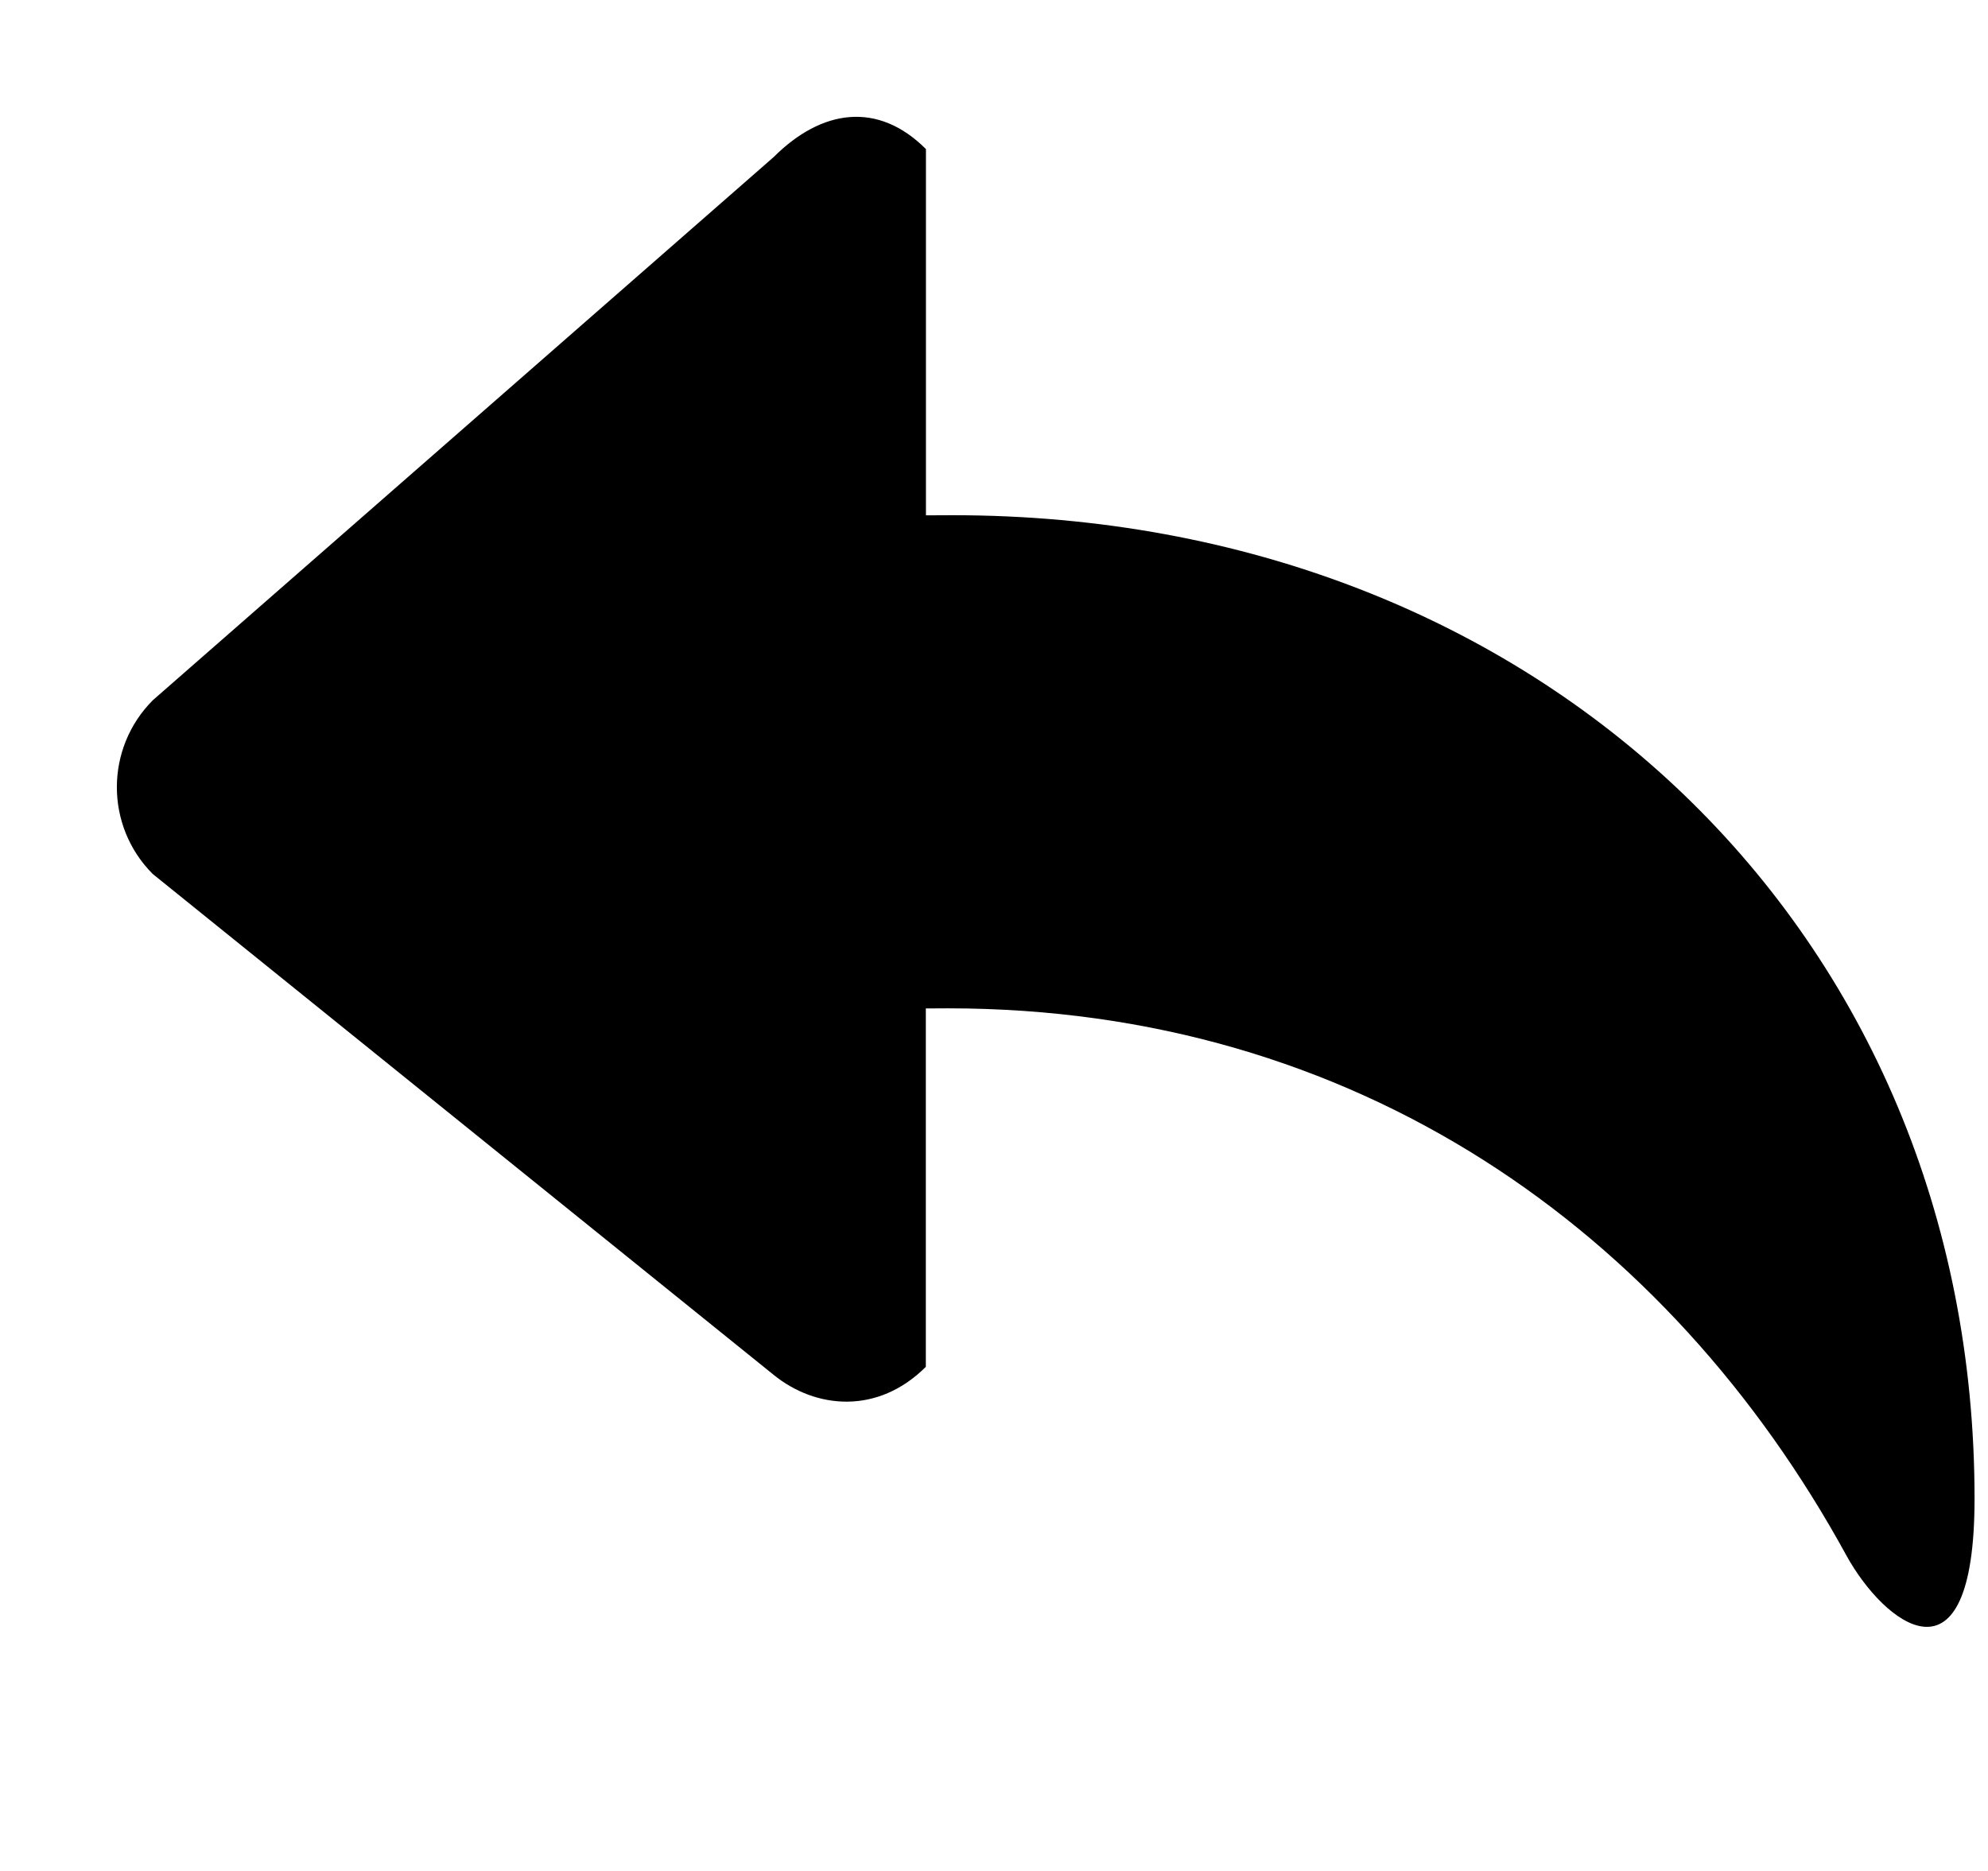
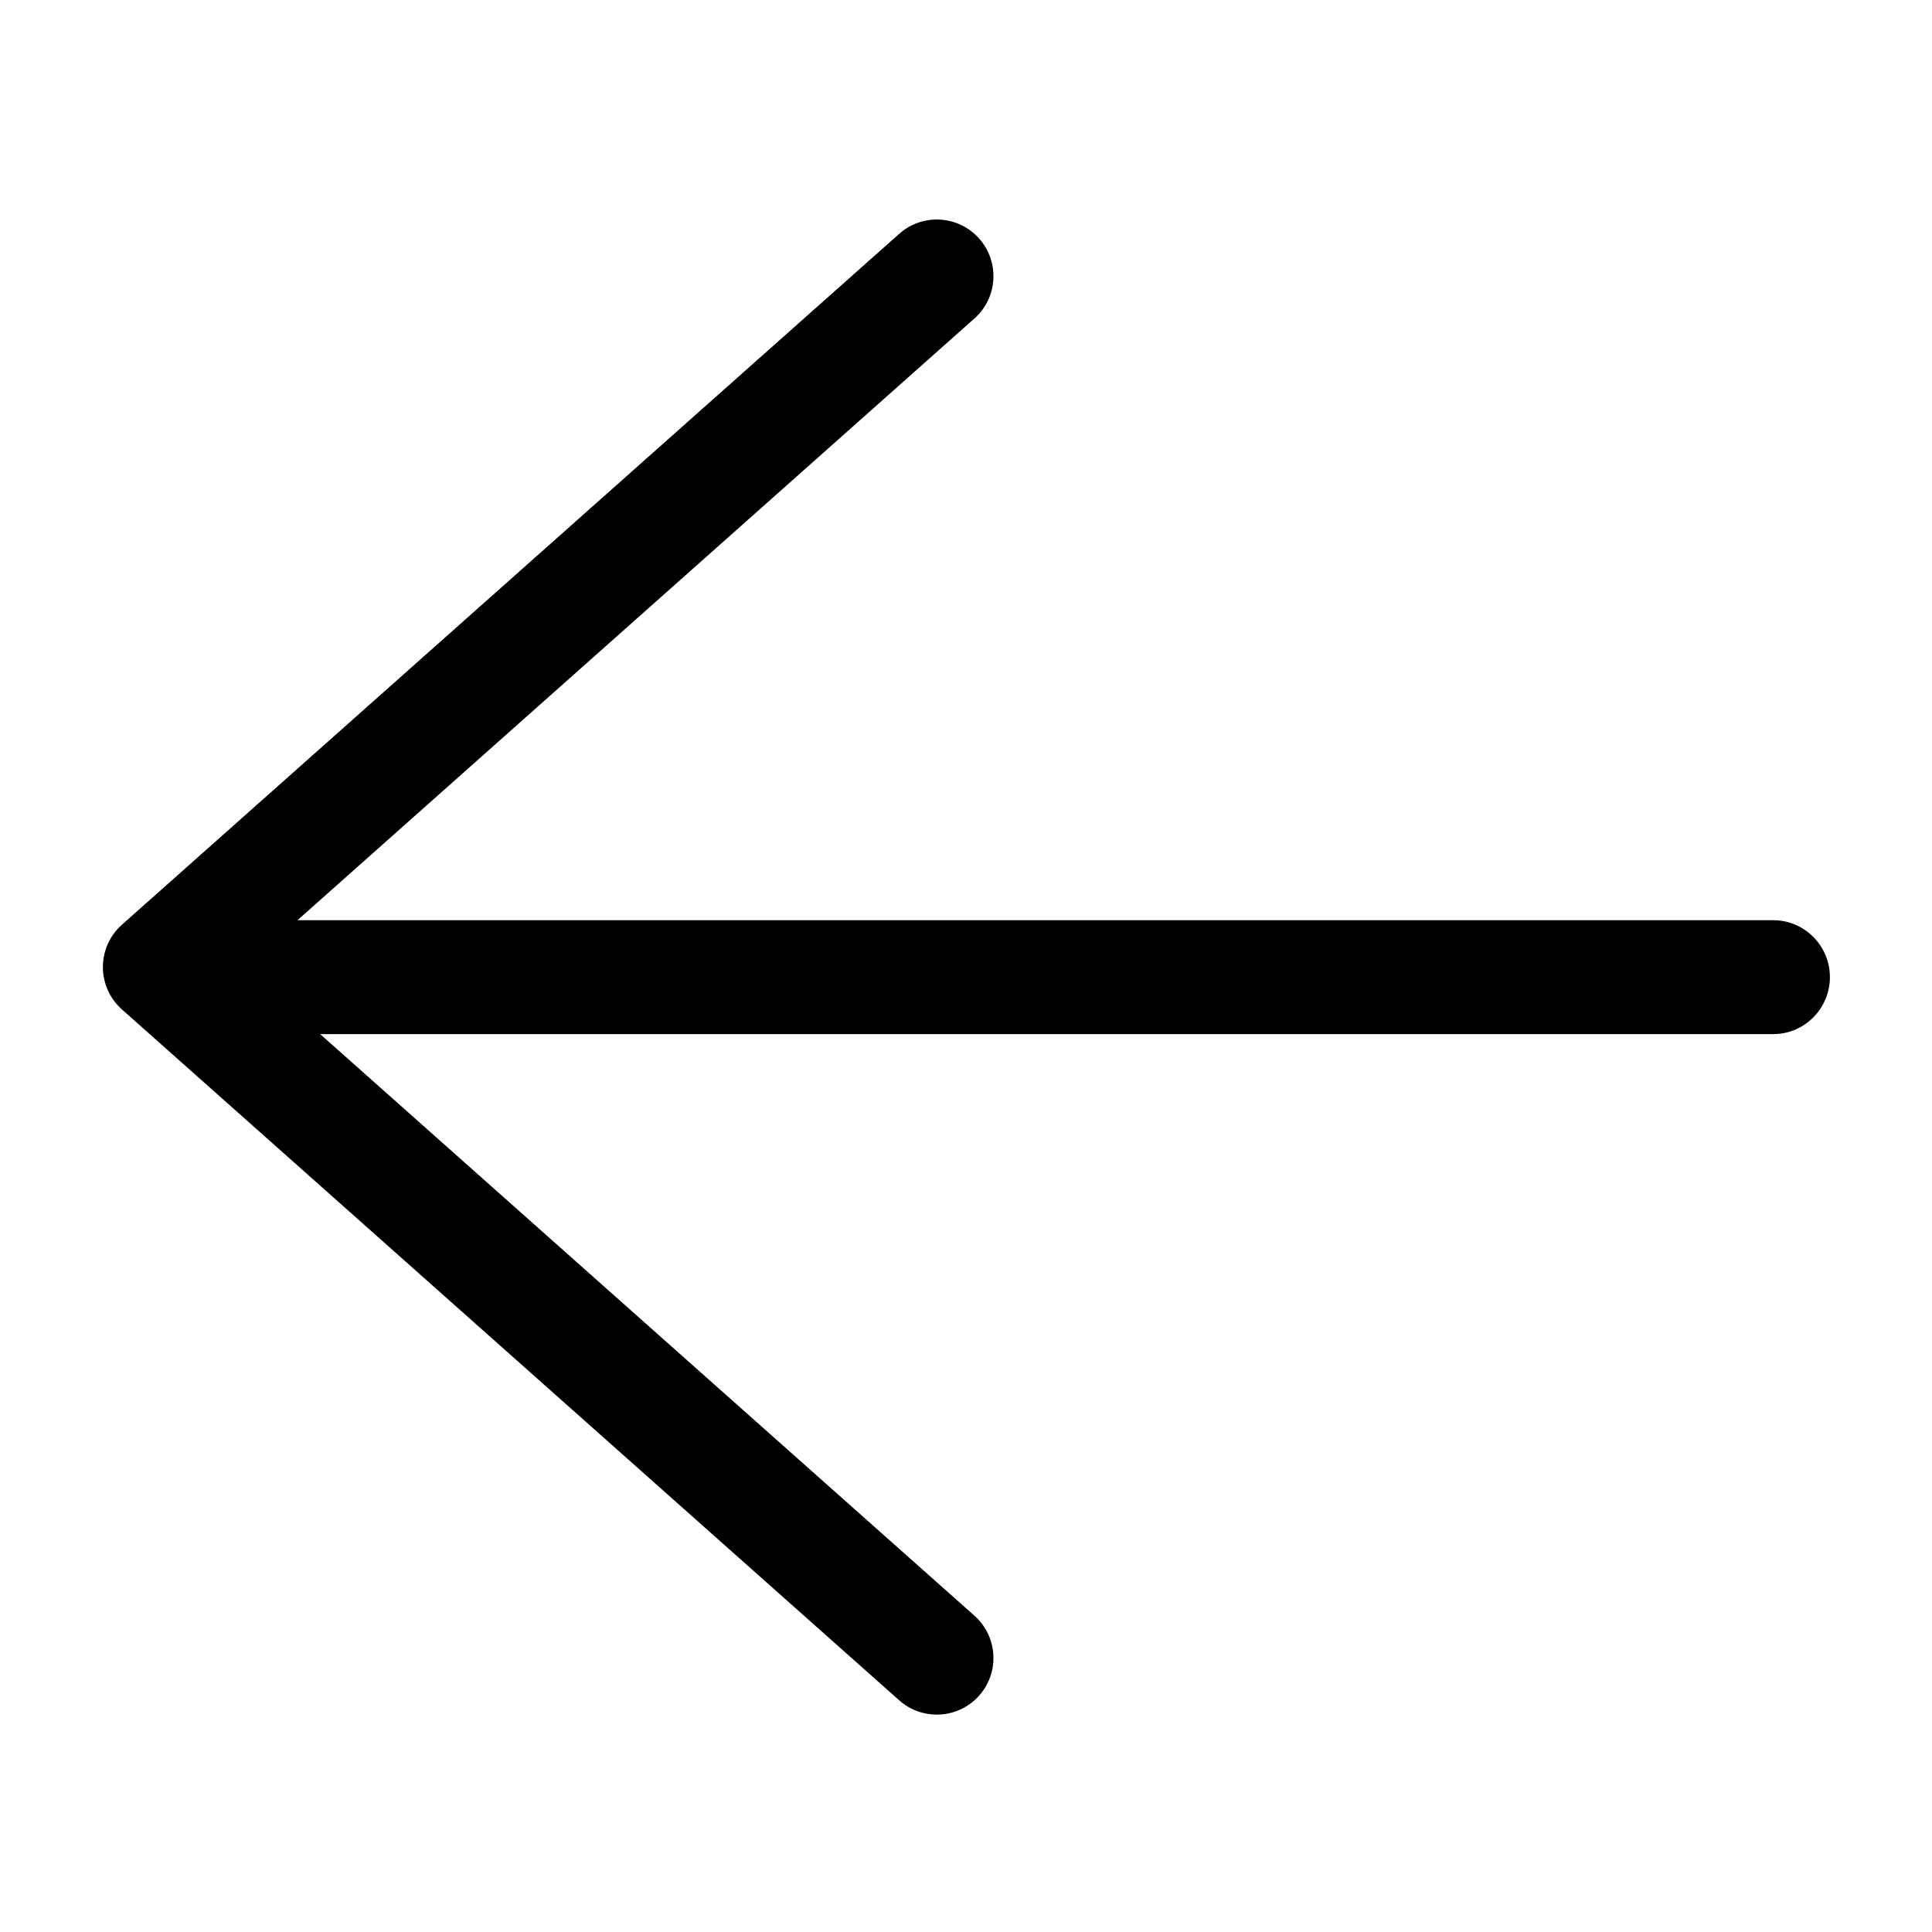
- <svg xmlns="http://www.w3.org/2000/svg" t="1570981832866" class="icon" viewBox="0 0 1088 1024" version="1.1" p-id="877" width="212.5" height="200">
+ <svg xmlns="http://www.w3.org/2000/svg" t="1571017910649" class="icon" viewBox="0 0 1024 1024" version="1.1" p-id="2816" width="200" height="200">
  <defs>
    <style type="text/css" />
  </defs>
-   <path d="M83.648 383.232 423.424 85.952C449.728 59.712 480.448 55.296 506.752 81.6L506.752 282.048C512.896 281.984 518.272 281.984 521.408 281.984 842.432 281.984 1080.64 510.016 1080.64 820.224 1080.64 928.256 1031.104 888.896 1010.432 851.2 913.024 673.28 741.824 551.872 518.848 551.872 516.224 551.872 511.744 551.936 506.688 551.936L506.688 748.096C480.384 774.336 446.464 771.2 423.36 752.448L83.584 478.336C57.408 452.096 57.408 409.536 83.648 383.232L83.648 383.232Z" p-id="878" />
+   <path d="M939.88 487.725l-782.215 0 358.805-318.93c12.389-11.012 13.506-29.981 2.493-42.37-11.012-12.386-29.978-13.506-42.368-2.493L64.602 490.139c-6.408 5.694-10.073 13.859-10.073 22.431s3.665 16.737 10.073 22.431l411.993 366.204c5.717 5.084 12.835 7.581 19.926 7.581 8.274 0 16.514-3.404 22.442-10.074 11.012-12.387 9.896-31.357-2.493-42.368L169.688 548.1 939.88 548.1c16.574 0 30.012-13.613 30.012-30.188S956.455 487.725 939.88 487.725z" p-id="2817" />
</svg>
